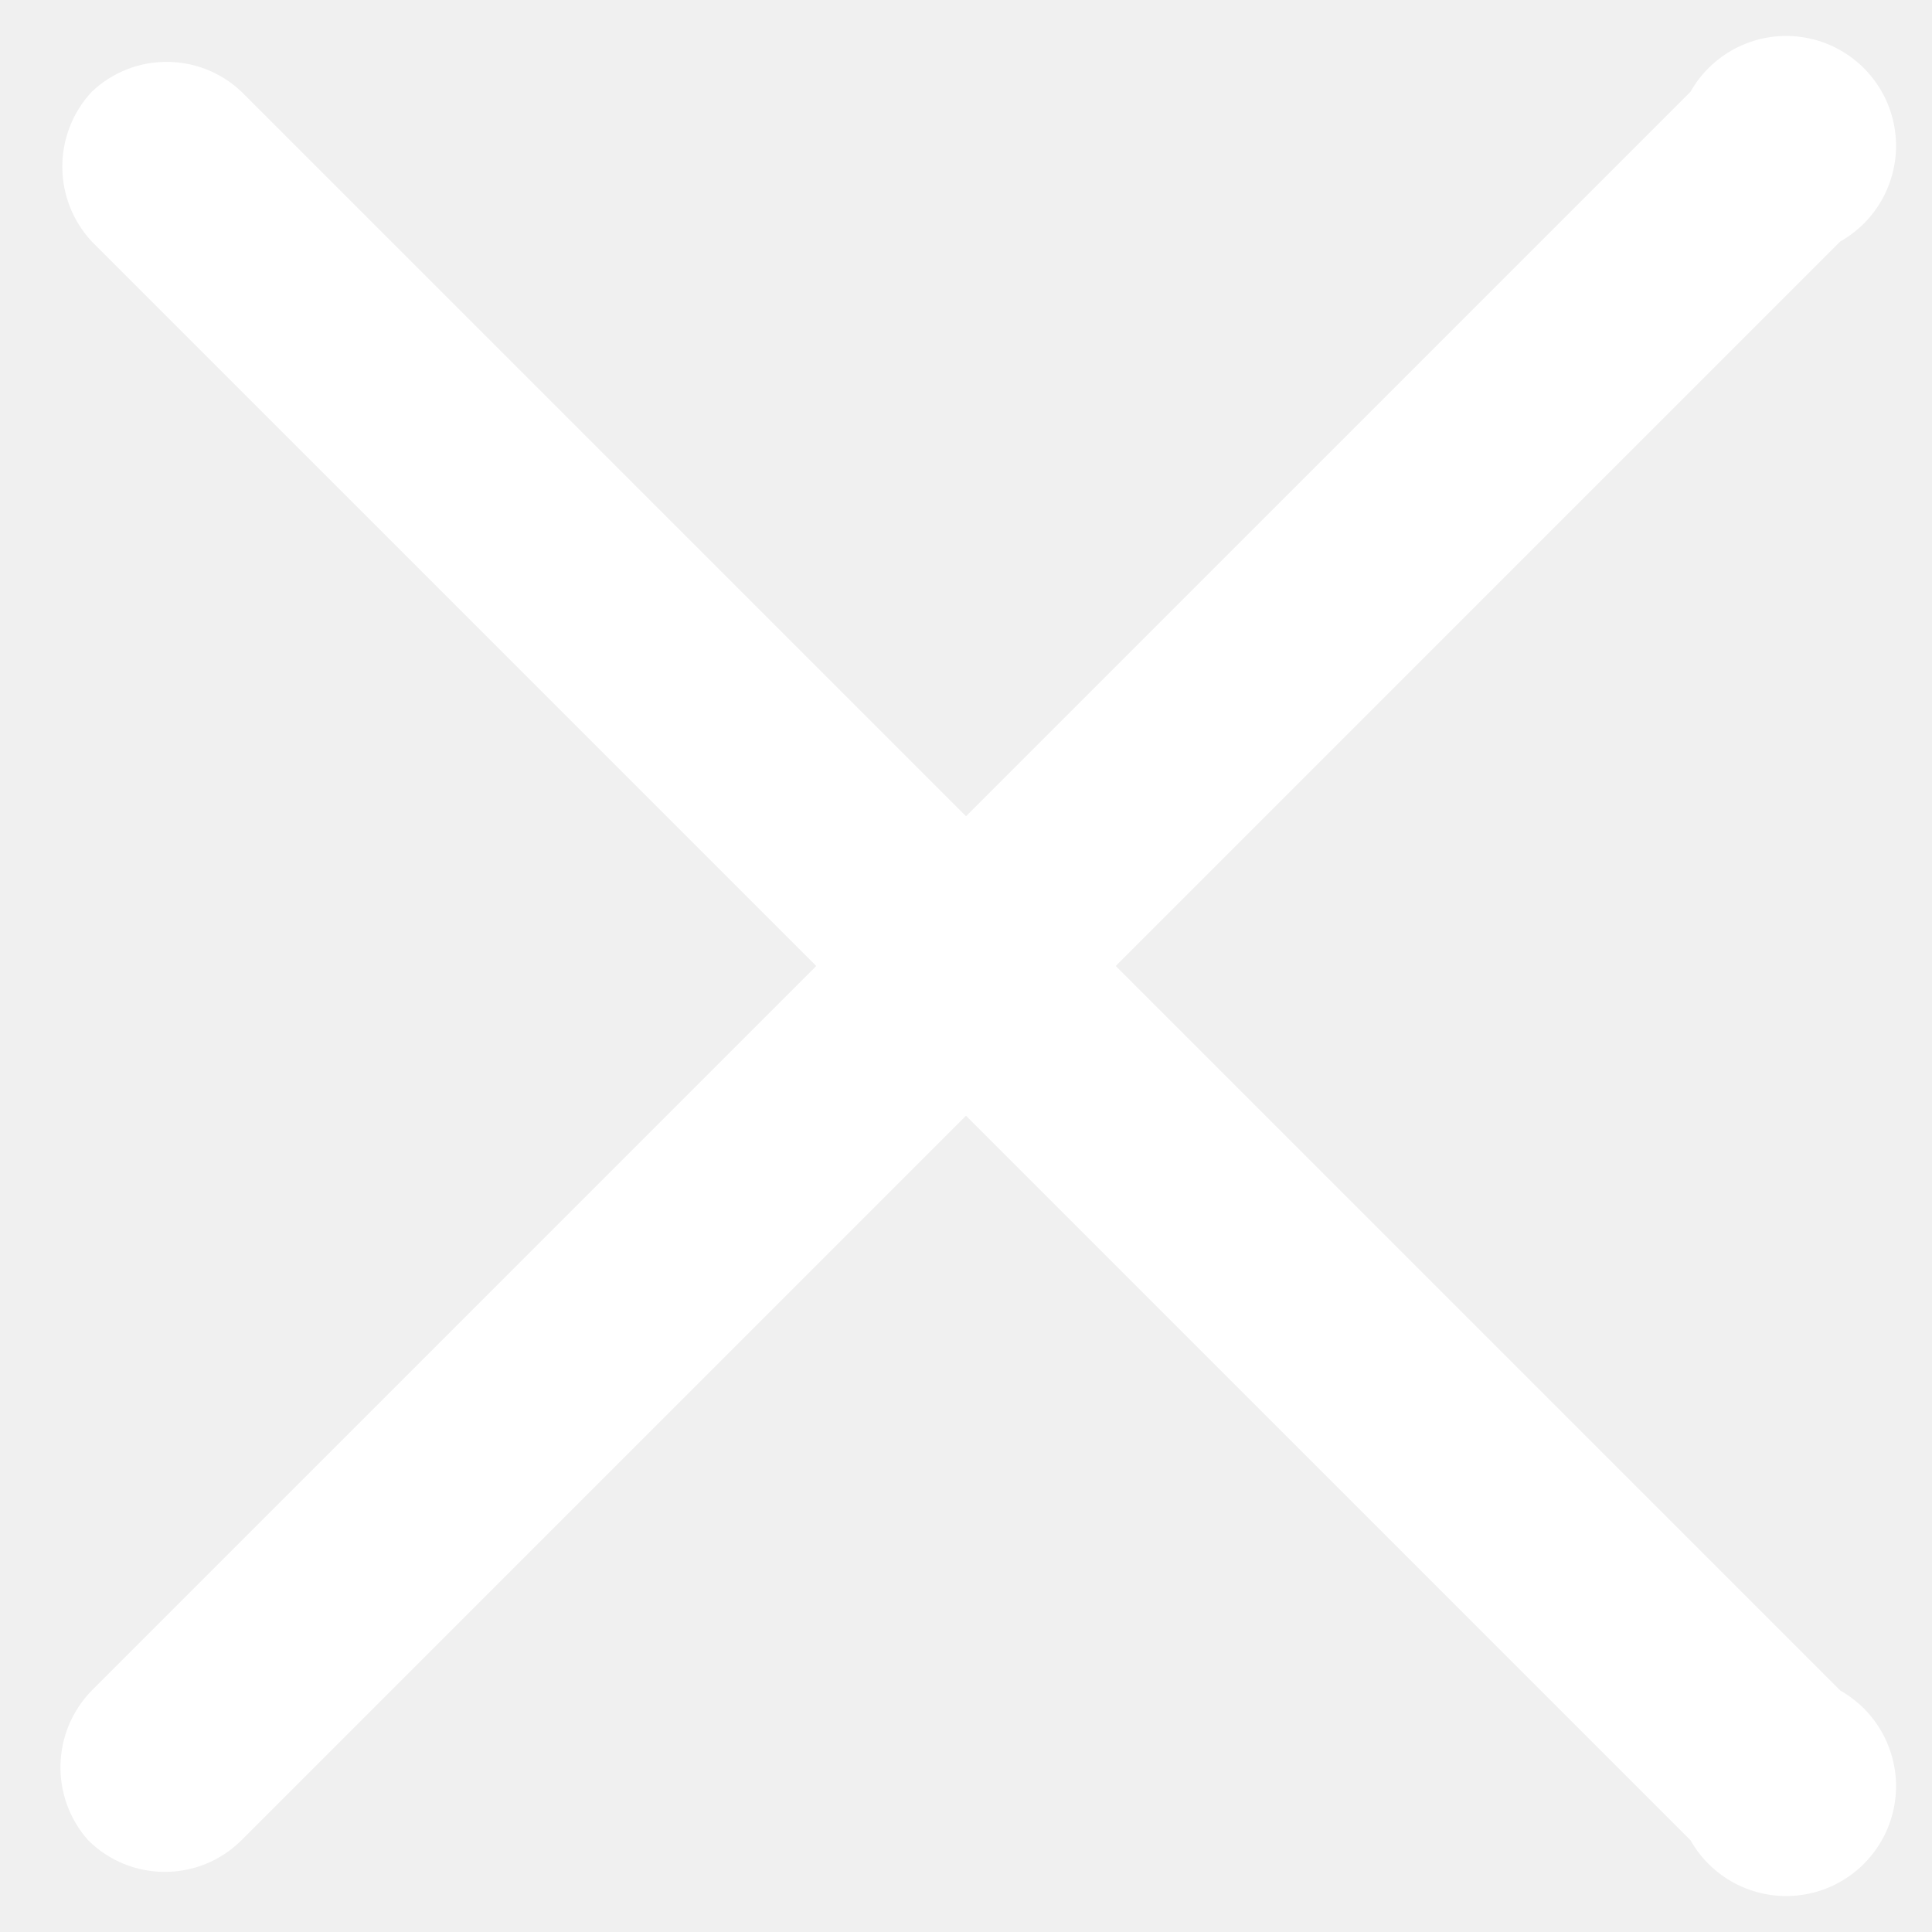
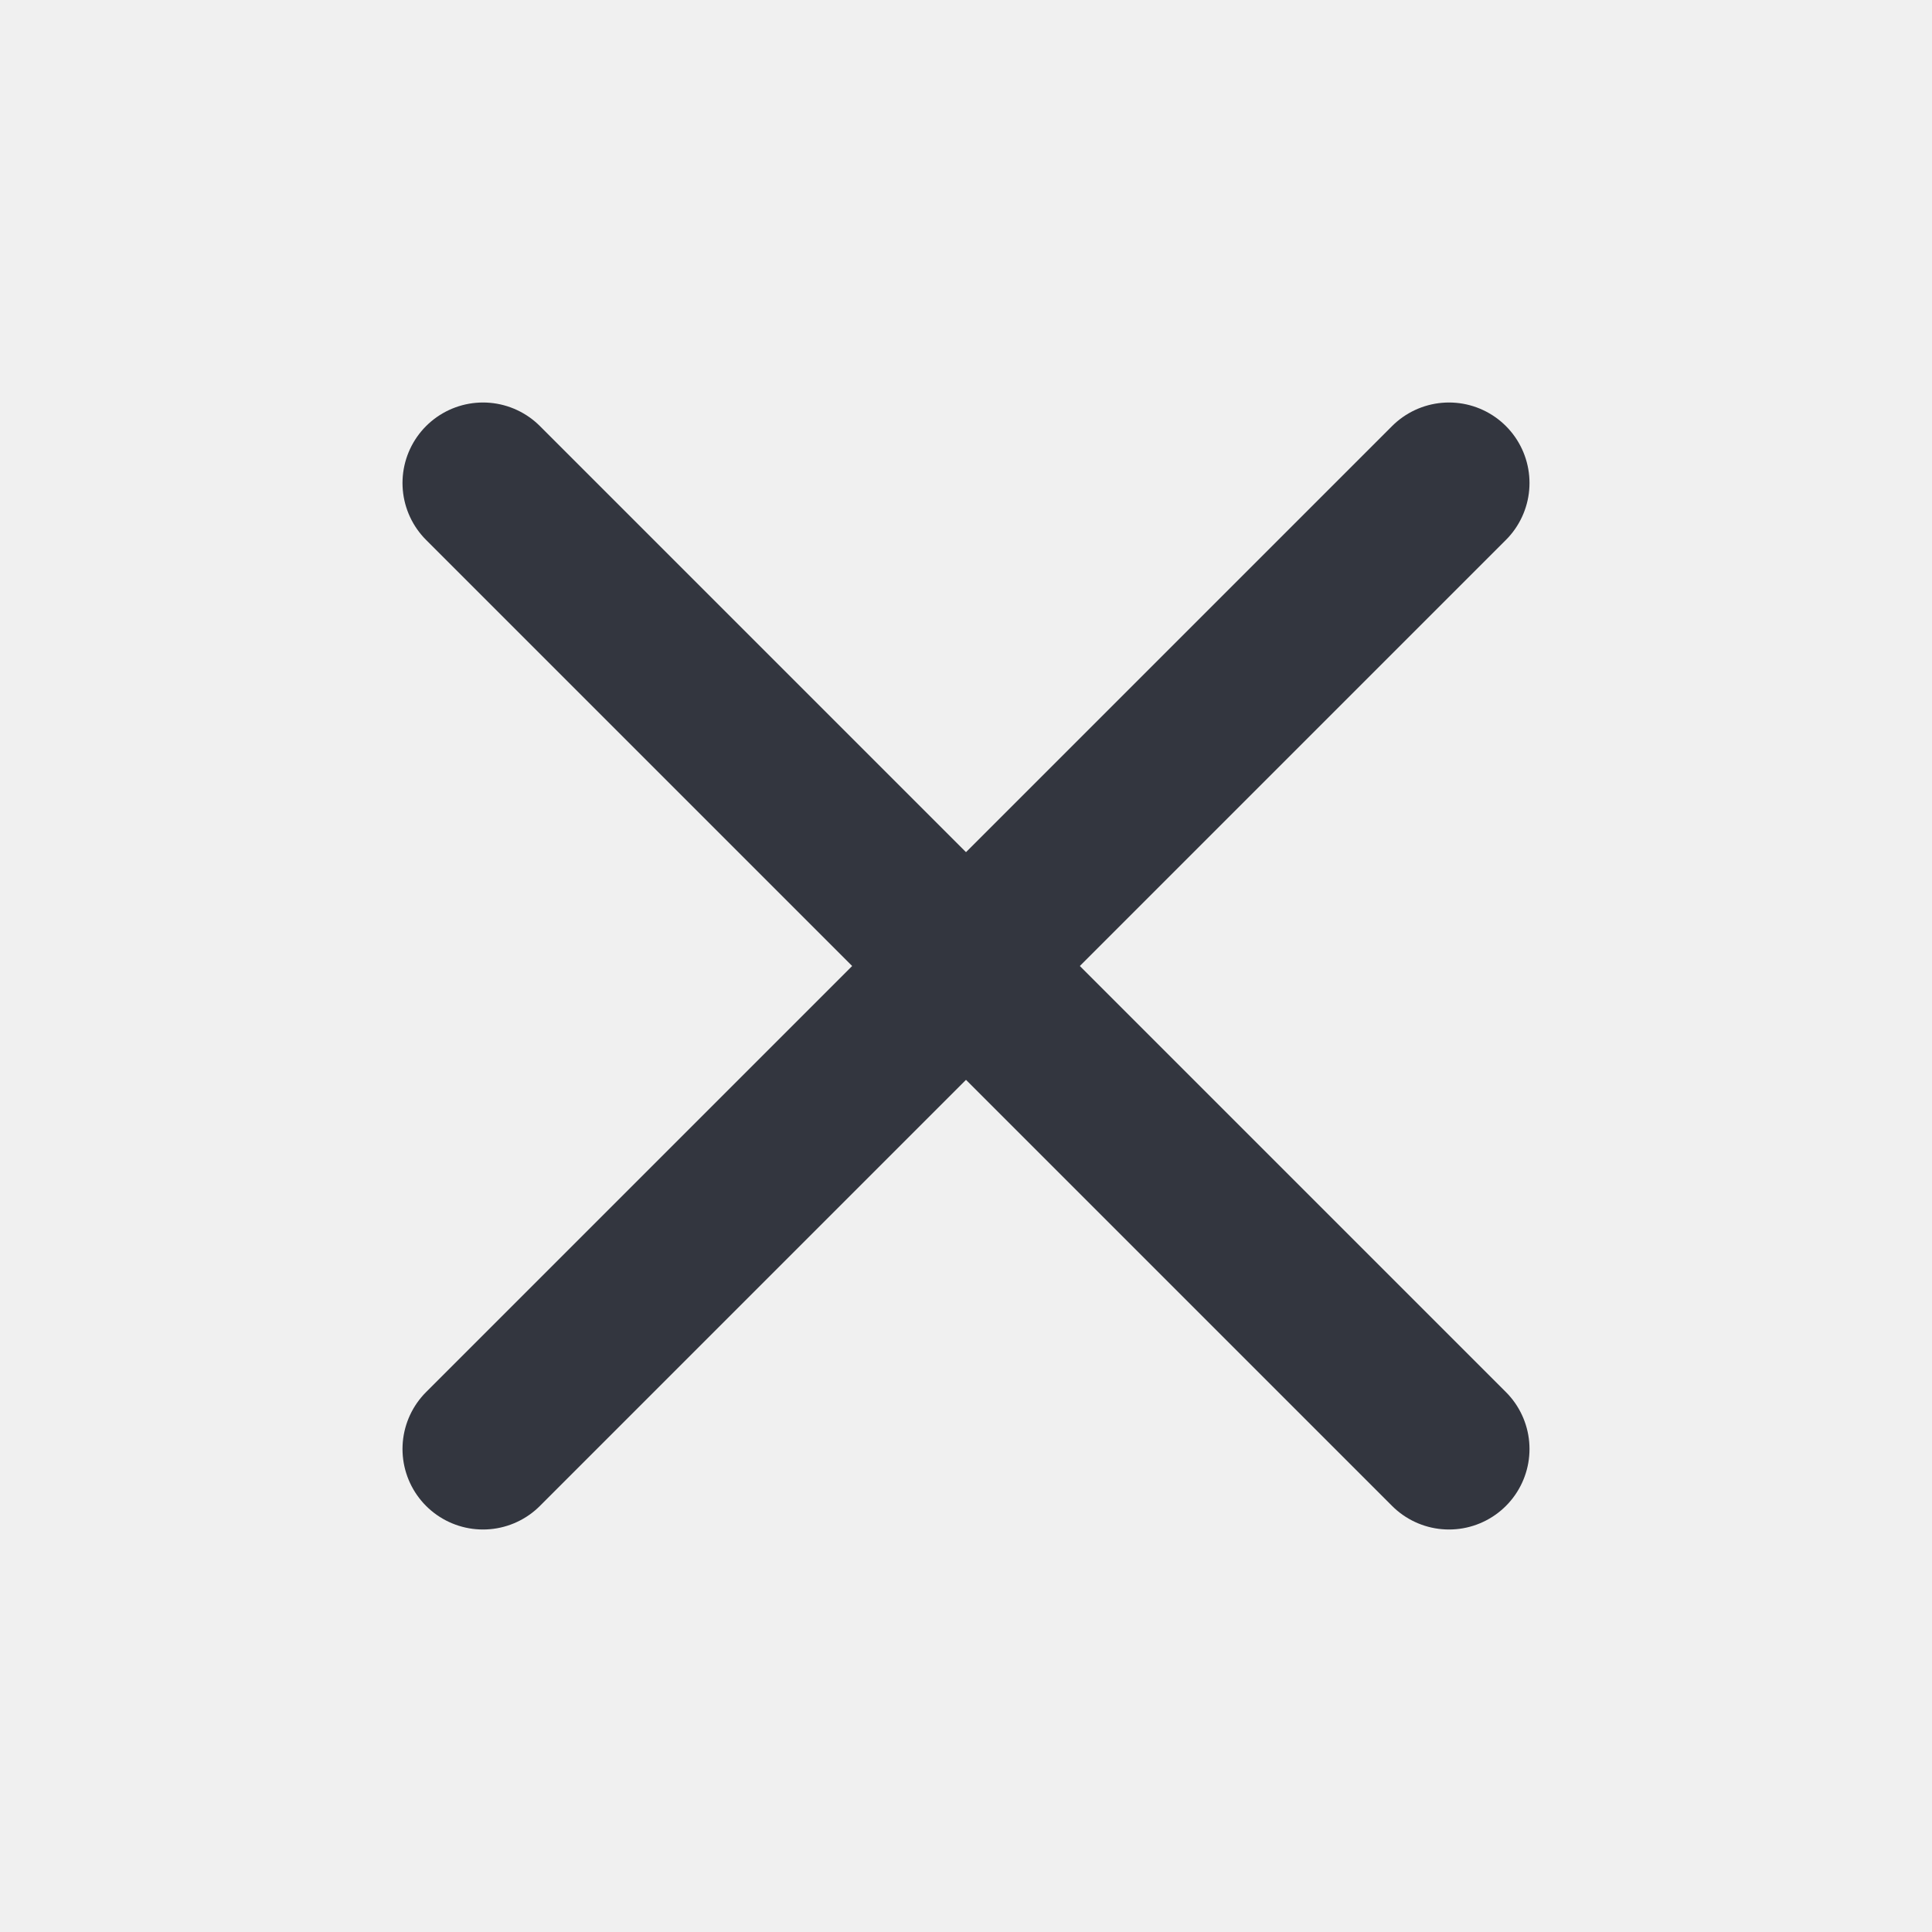
- <svg xmlns="http://www.w3.org/2000/svg" width="16" height="16" viewBox="0 0 16 16">
-   <style type="text/css">
-     .st0{fill:#fff;}
-   </style>
-   <path class="st0" d="M15.24,14A.91.91,0,1,1,14,15.24l-6-6-6,6a.9.9,0,0,1-1.27,0A.91.91,0,0,1,.76,14l6-6-6-6A.91.91,0,0,1,.76.76.9.9,0,0,1,2,.76l6,6,6-6A.91.91,0,1,1,15.24,2l-6,6Z" />
+ <svg xmlns="http://www.w3.org/2000/svg" width="24" height="24" viewBox="0 0 24 24" fill="none">
+   <path d="M18 6L6 18" stroke="#33363F" stroke-width="2" stroke-linecap="round" stroke-linejoin="round" />
+   <path d="M6 6L18 18" stroke="#33363F" stroke-width="2" stroke-linecap="round" stroke-linejoin="round" />
</svg>
